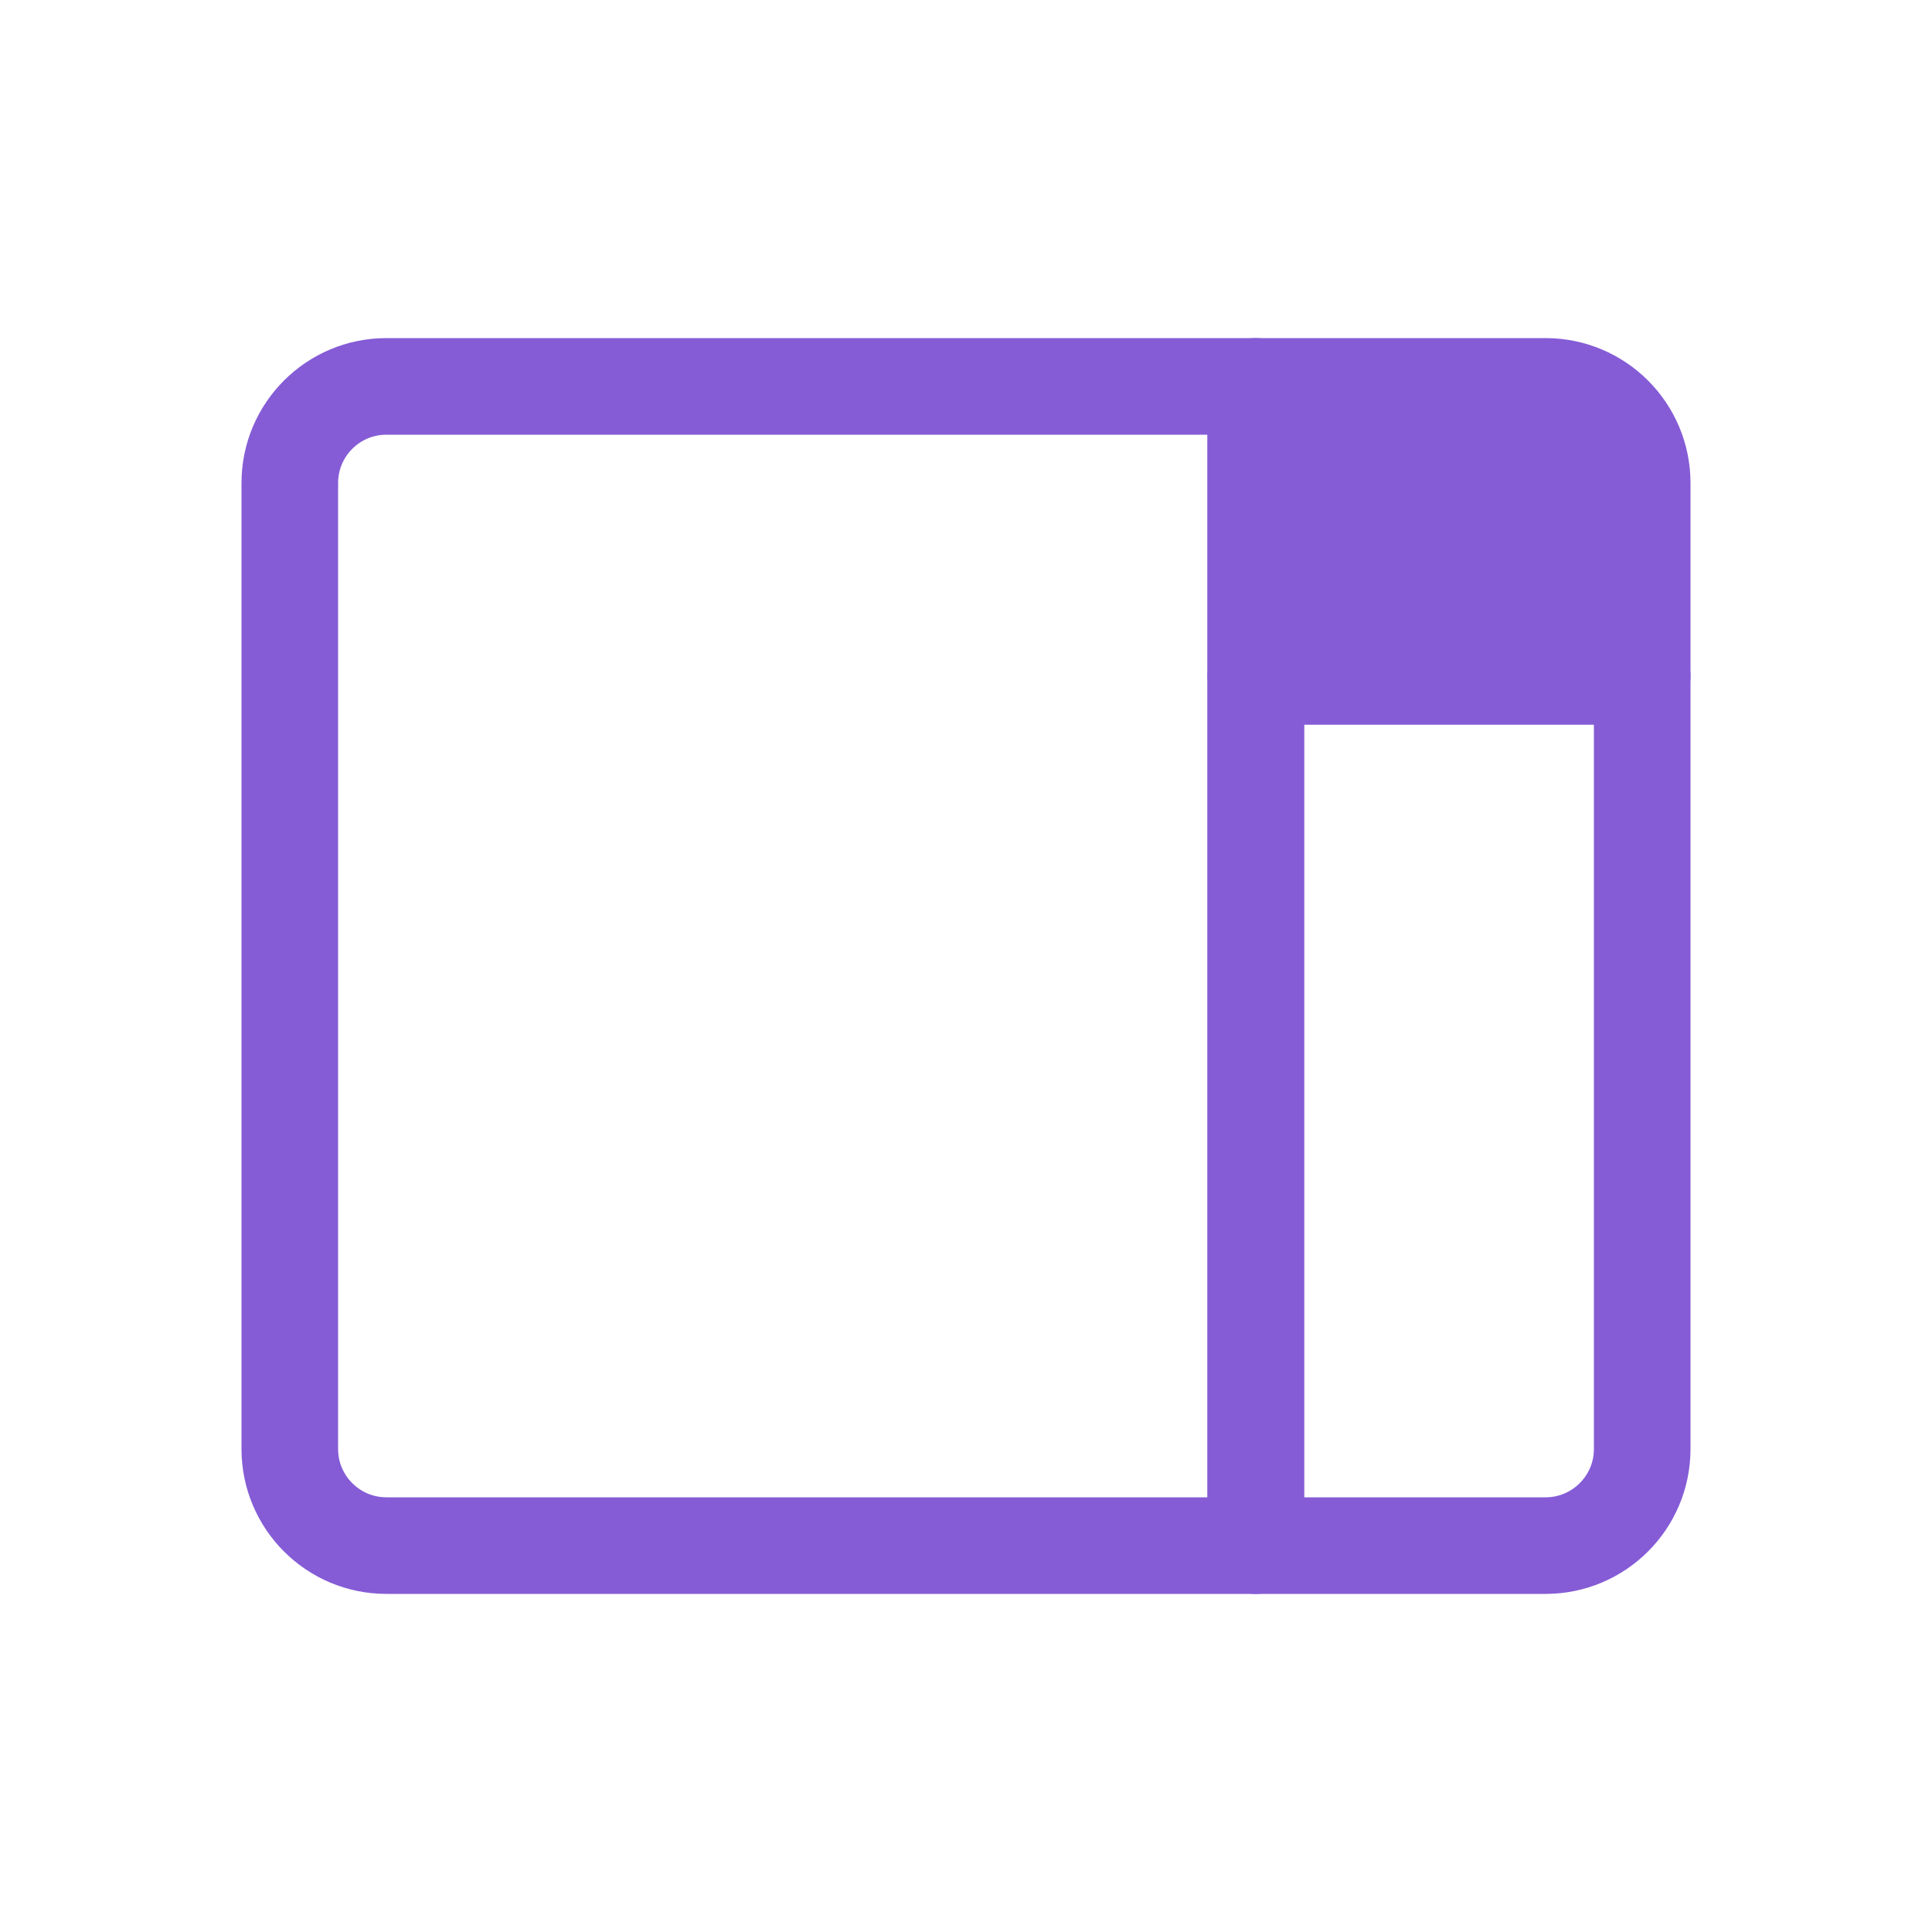
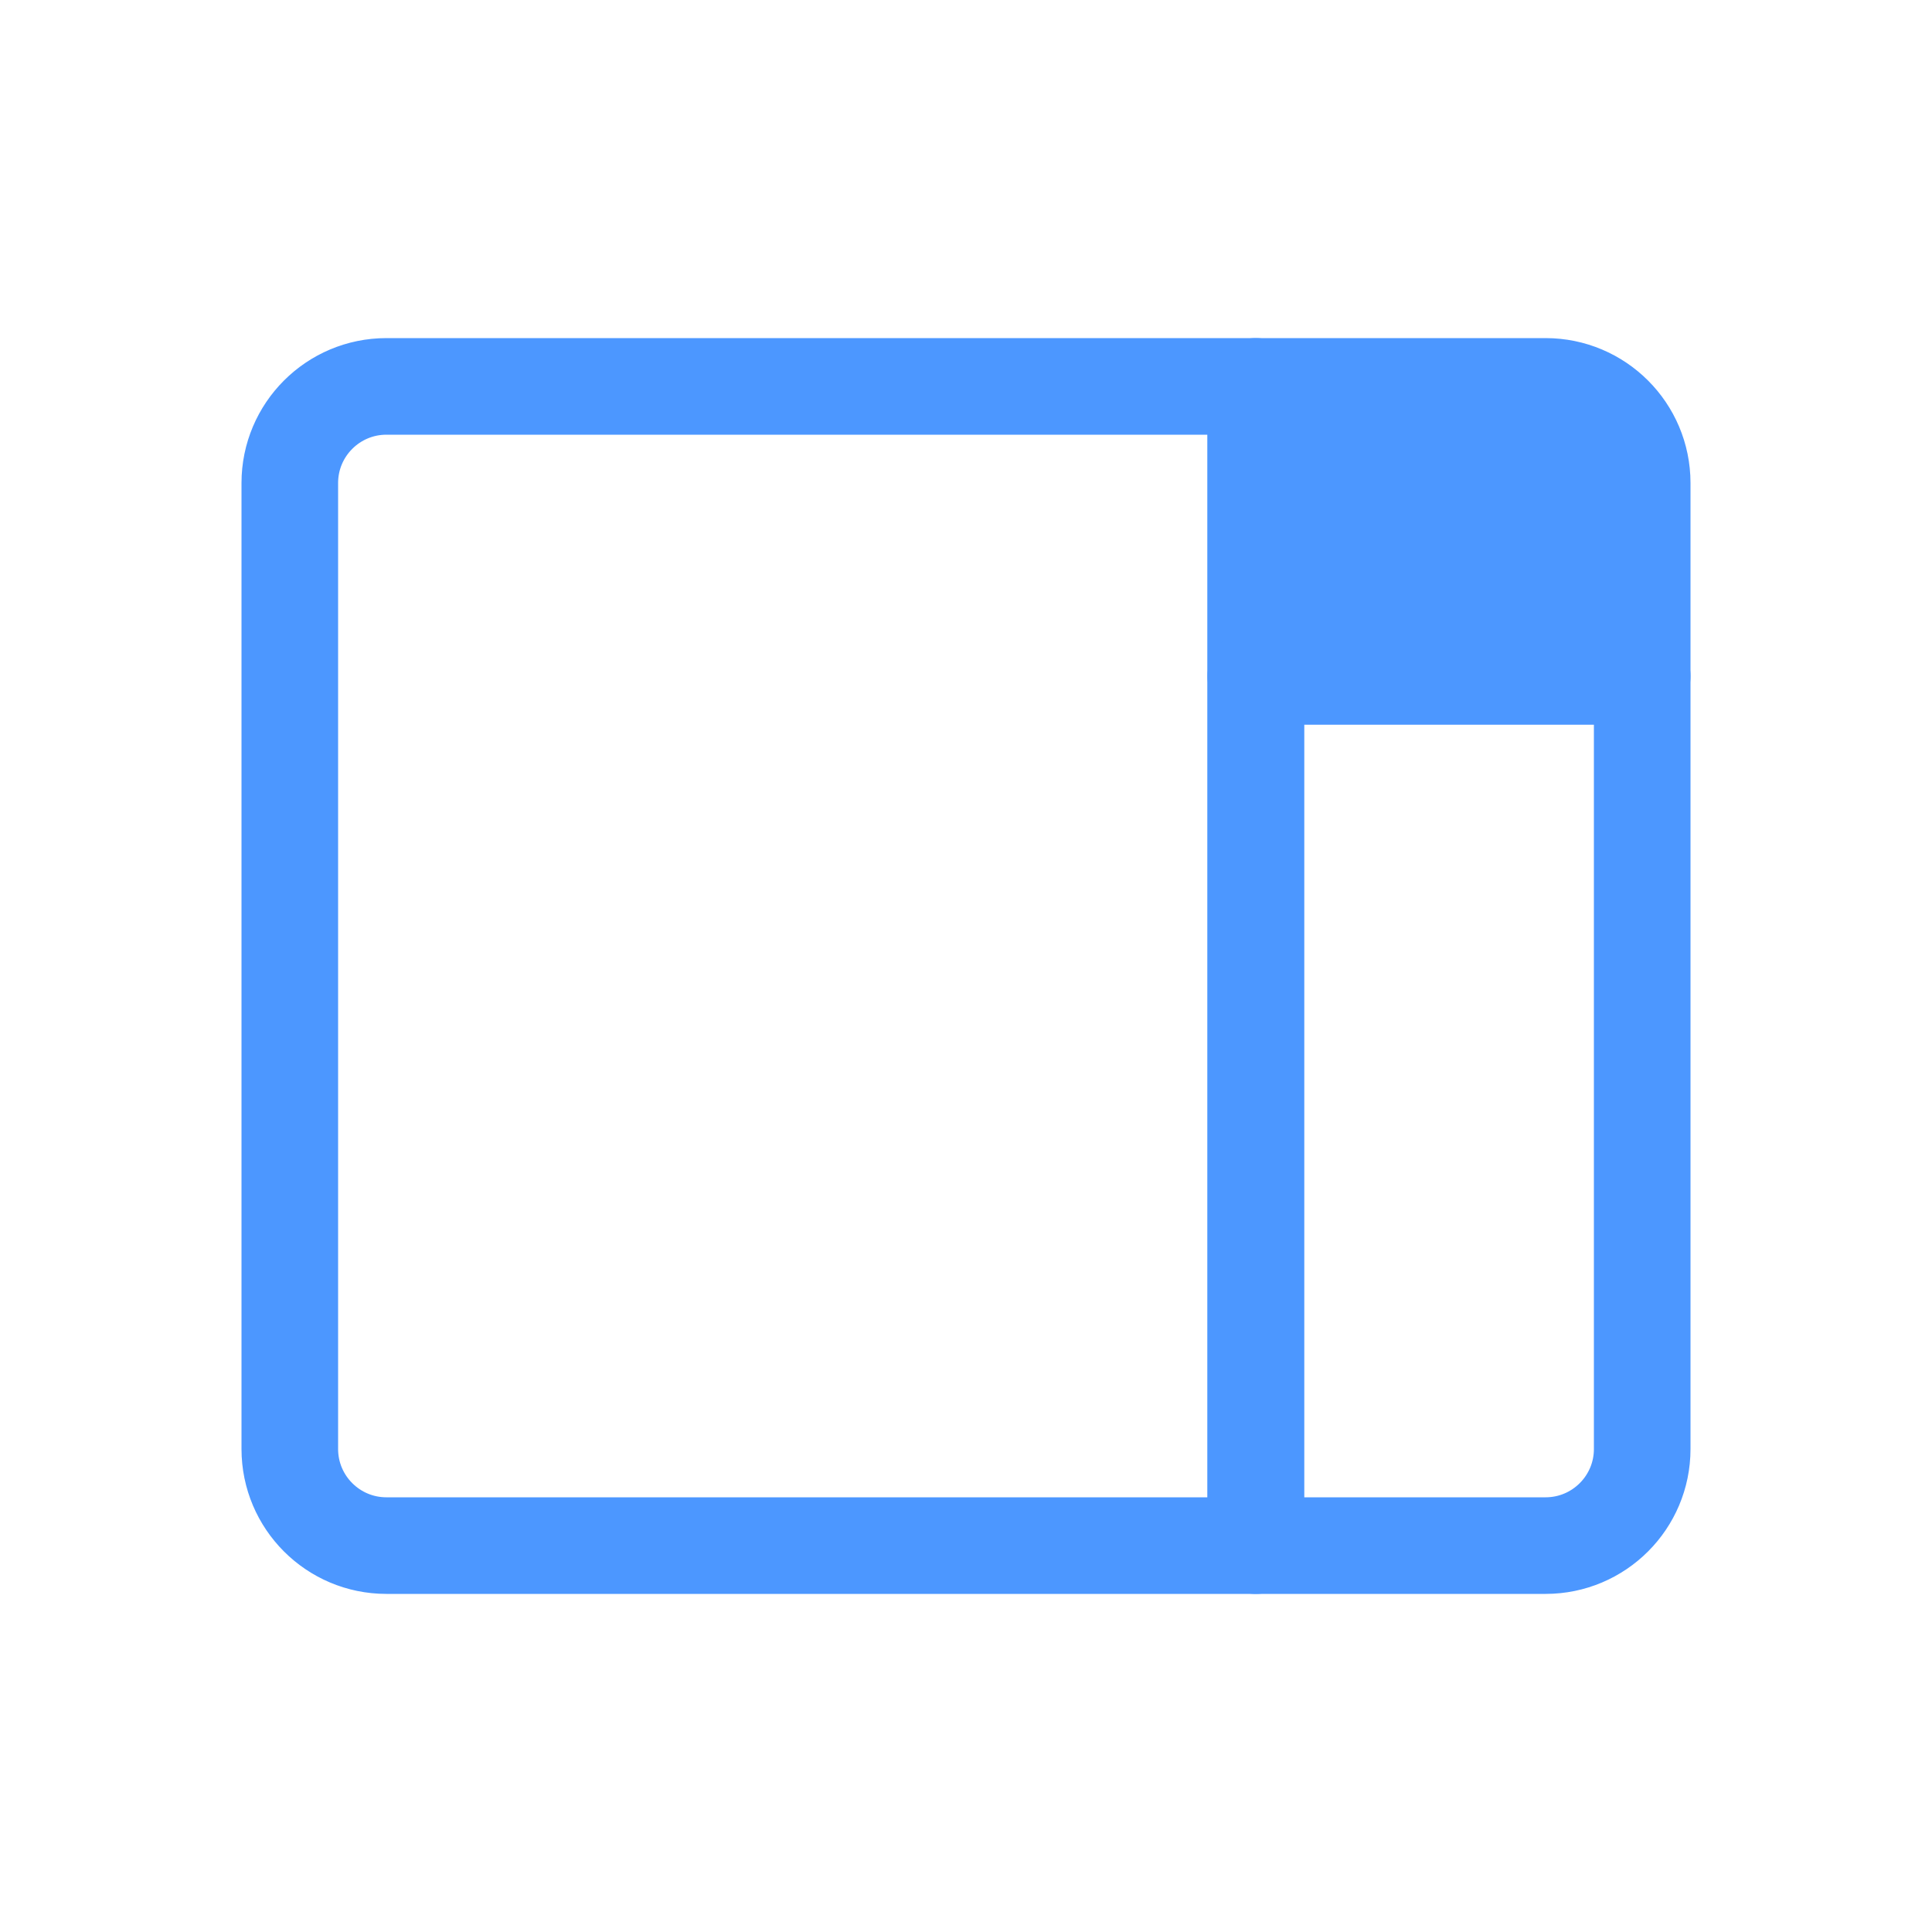
<svg xmlns="http://www.w3.org/2000/svg" width="20px" height="20px" viewBox="0 0 20 20" version="1.1">
  <defs />
  <g id="Page-1" stroke="none" stroke-width="1" fill="none" fill-rule="evenodd" stroke-linecap="round" stroke-linejoin="round">
-     <g id="Small-Stage-(inactive)" stroke="#855CD6">
+     <g id="Small-Stage-(inactive)" stroke="#4C97FF">
      <g id="small-stage-(inactive)" transform="translate(3, 4)">
        <path d="M1,0 L10,0 L10,12 L1,12 L1,12 C0.448,12 6.76353751e-17,11.552 0,11 L0,1 L0,1 C-6.76353751e-17,0.448 0.448,1.01453063e-16 1,0 Z" id="Rectangle" />
-         <path d="M10,0 L13,0 L13,0 C13.552,-1.01453063e-16 14,0.448 14,1 L14,3 L10,3 L10,0 Z" id="Rectangle" fill="#855CD6" />
+         <path d="M10,0 L13,0 L13,0 C13.552,-1.01453063e-16 14,0.448 14,1 L14,3 L10,3 L10,0 Z" id="Rectangle" fill="#4C97FF" />
        <path d="M10,3 L14,3 L14,11 L14,11 C14,11.552 13.552,12 13,12 L10,12 L10,3 Z" id="Rectangle-Copy" />
      </g>
    </g>
  </g>
</svg>
